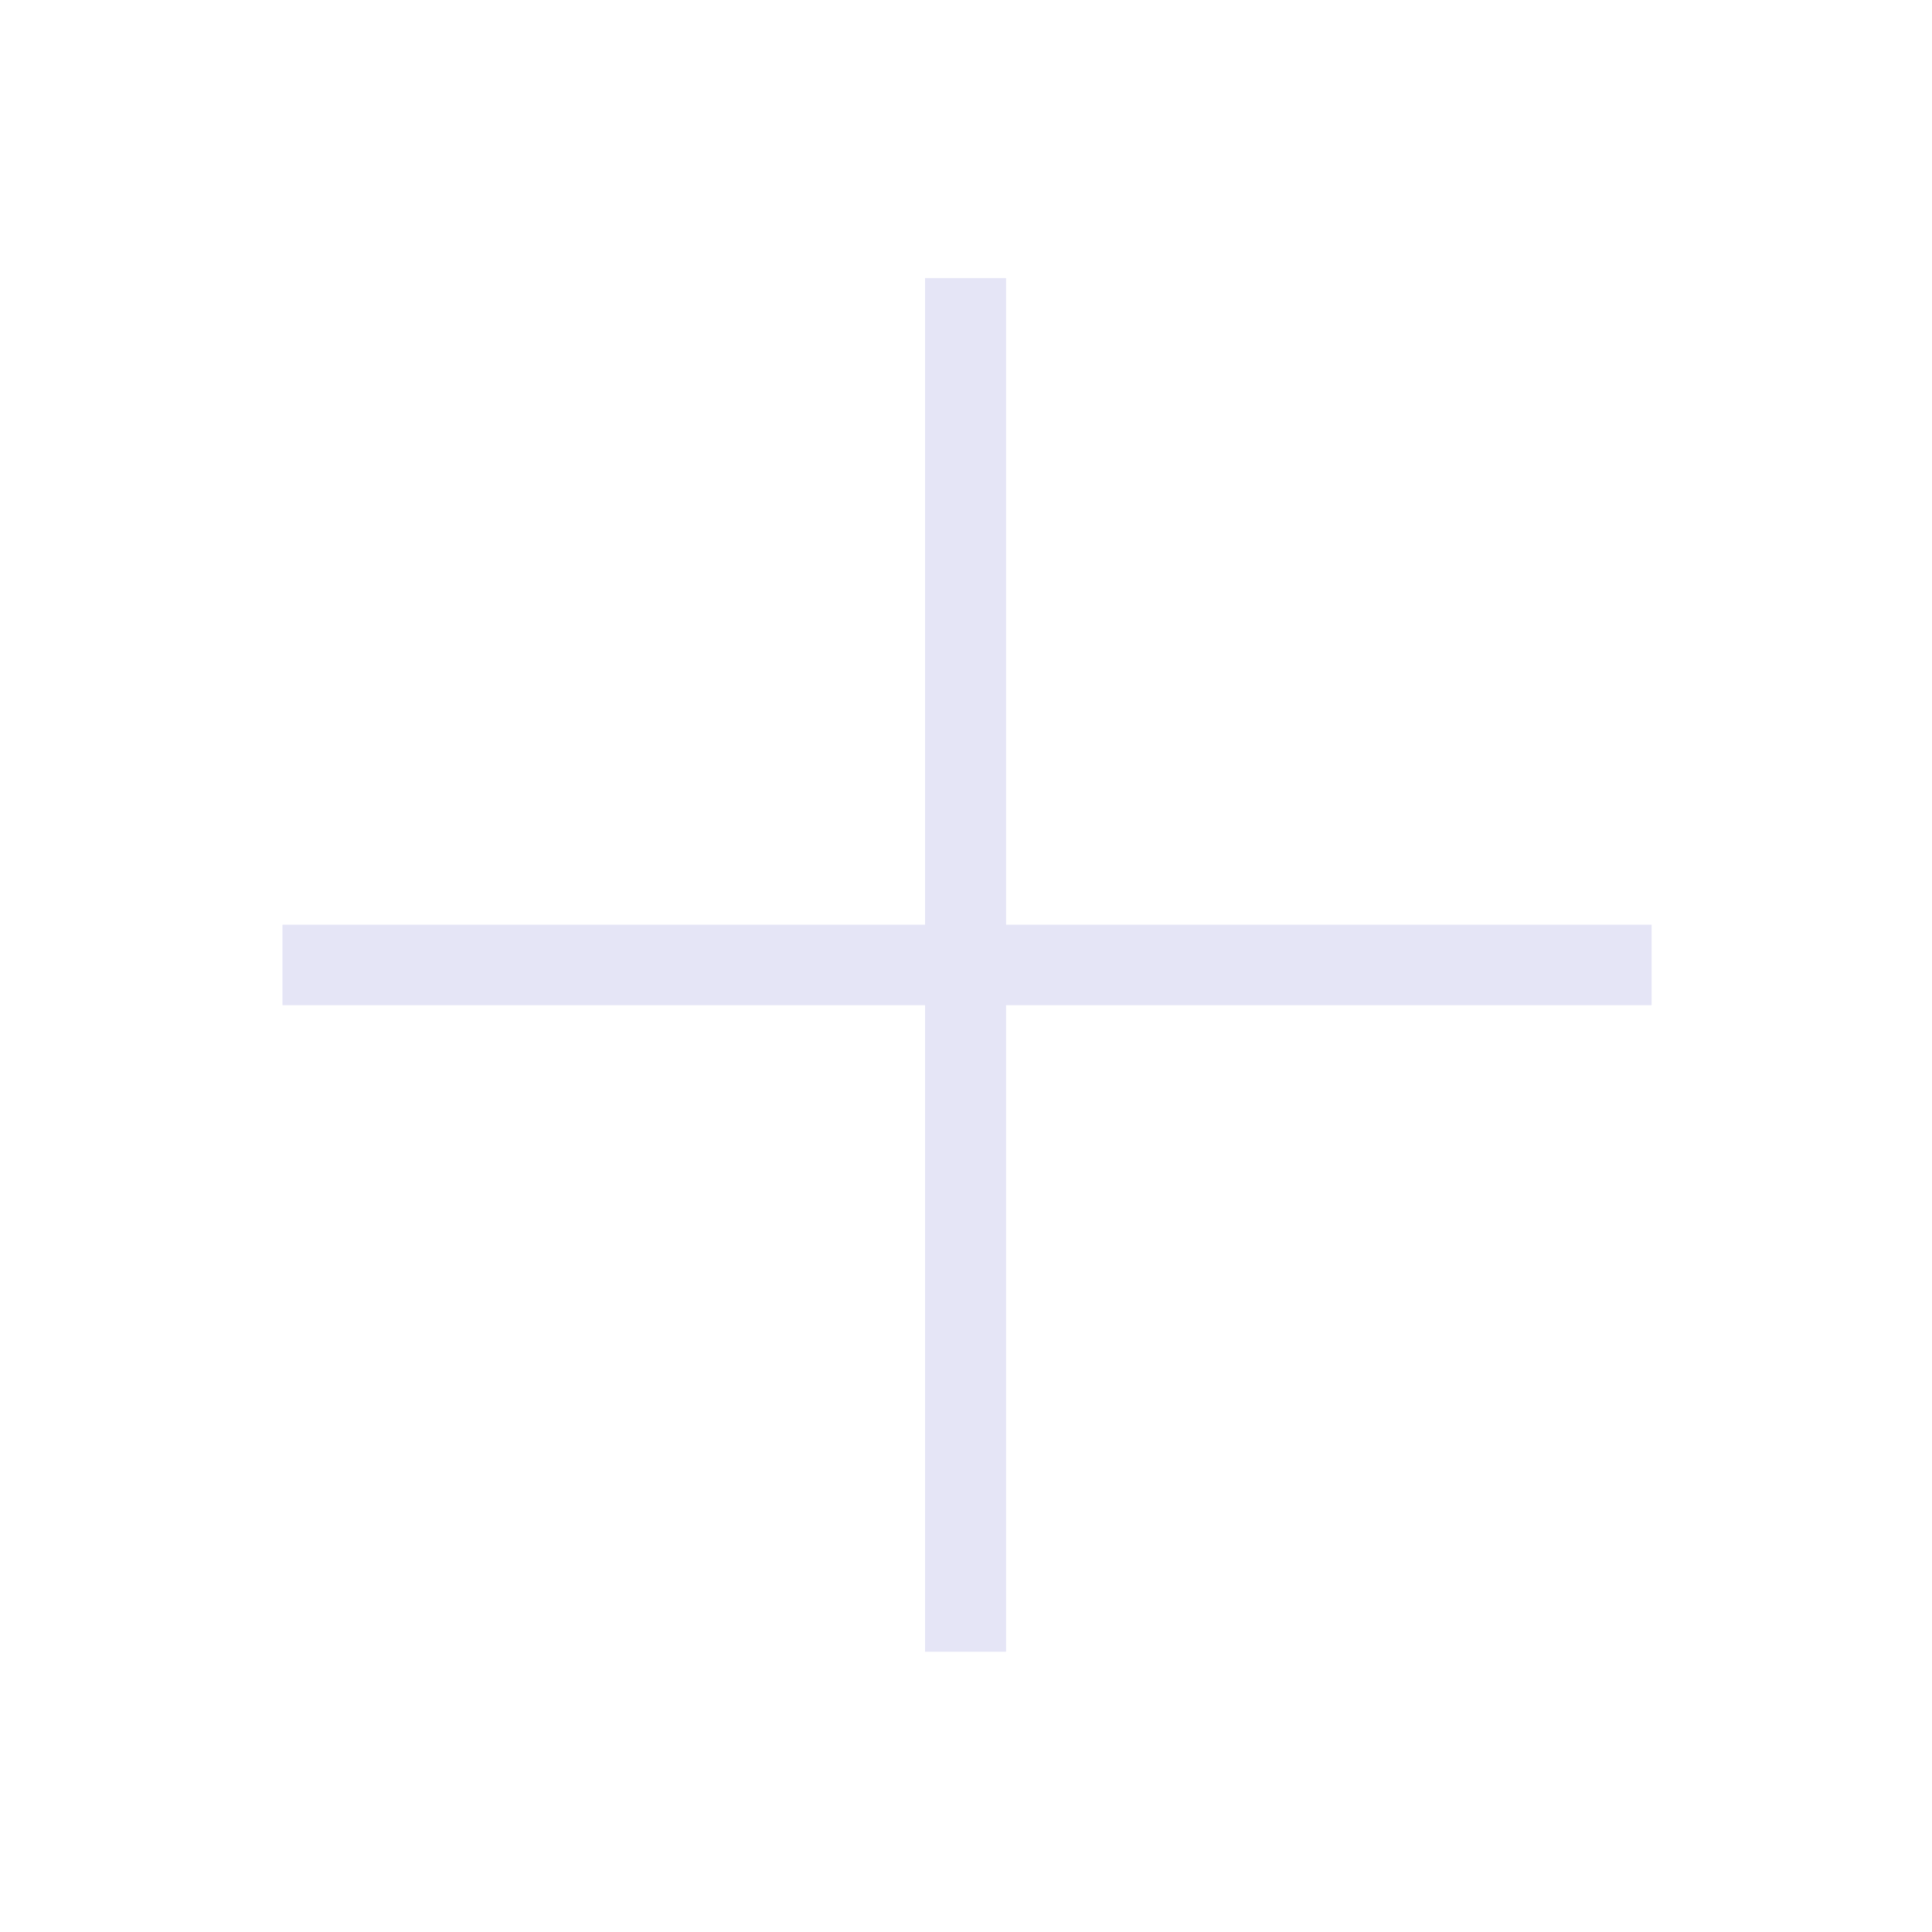
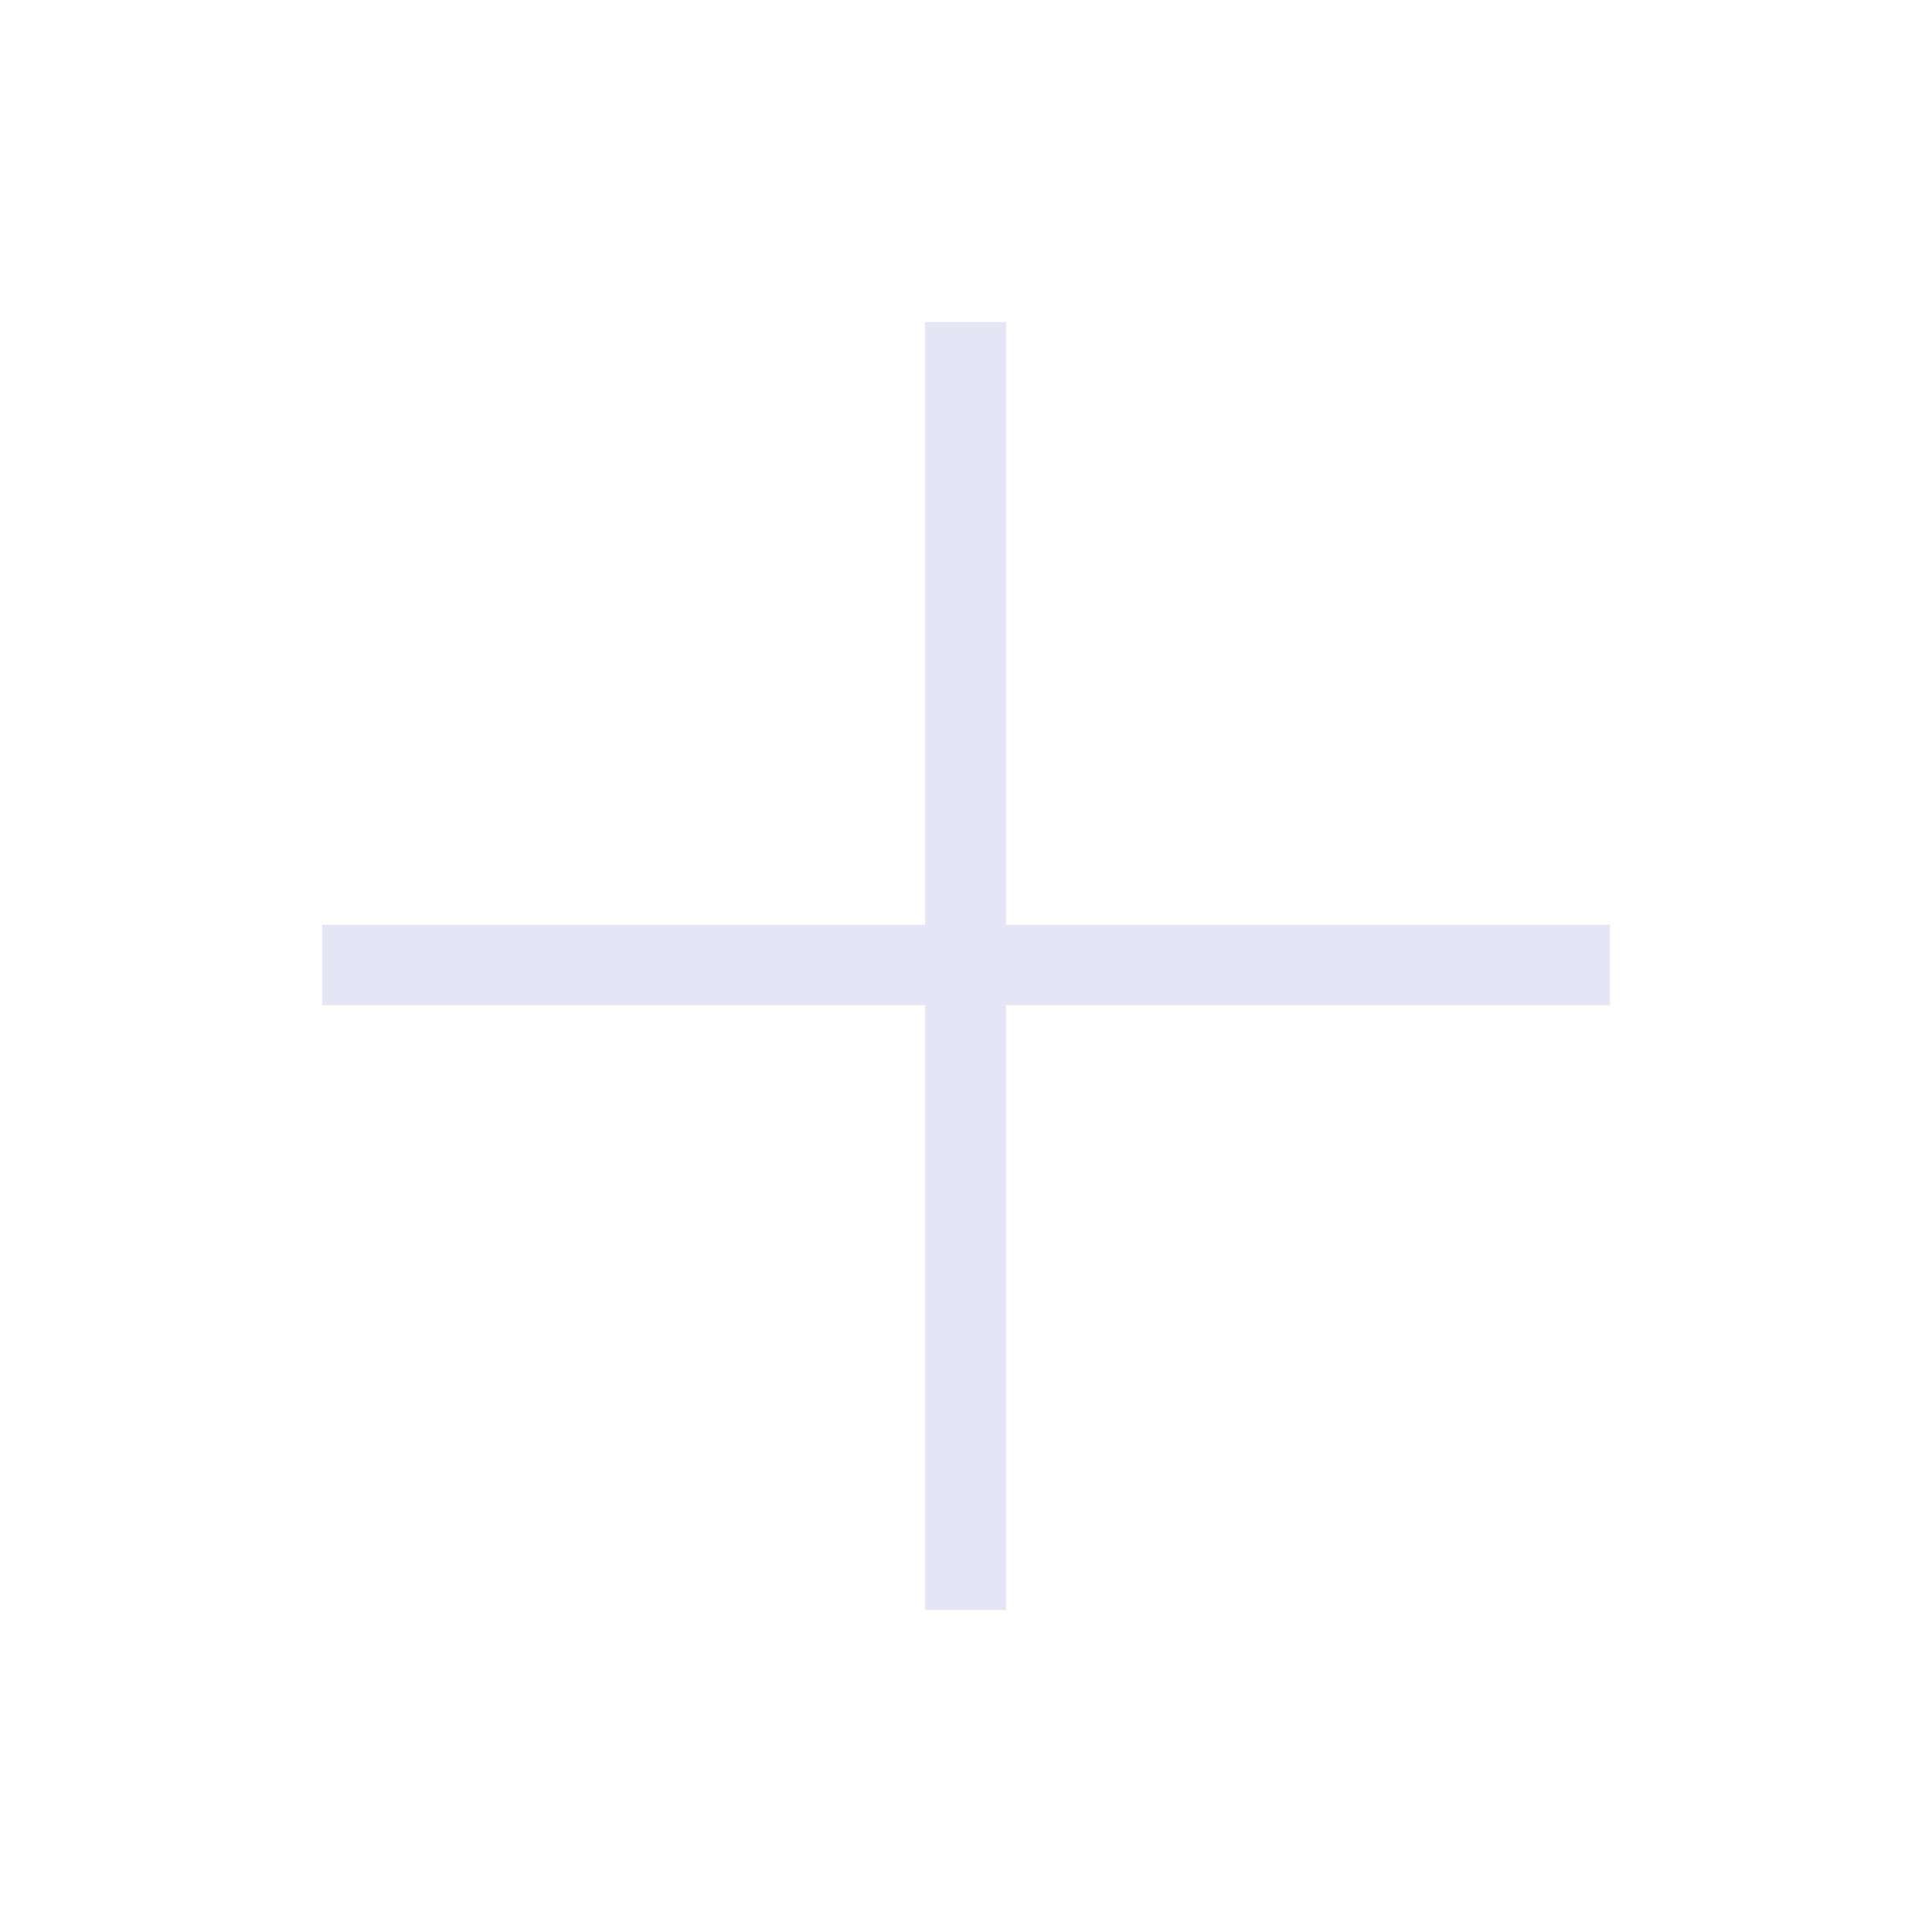
<svg xmlns="http://www.w3.org/2000/svg" width="48" height="48" viewBox="0 0 48 48" version="1.1" id="svg1" xml:space="preserve">
  <defs id="defs1" />
-   <g id="DarkThemeEnabledLayer" style="display:inline">
-     <path style="fill:none;stroke:#e5e5f6;stroke-width:2;stroke-linecap:butt;stroke-linejoin:miter;stroke-dasharray:none;stroke-opacity:1" d="M 7.018,23.974 H 41.034" id="path2" />
-     <path style="fill:none;stroke:#e5e5f6;stroke-width:2.013;stroke-linecap:butt;stroke-linejoin:miter;stroke-dasharray:none;stroke-opacity:1" d="M 23.989,6.91 V 41.036" id="path3" />
+   <g id="LightThemeEnabledLayer" style="display:inline;stroke:#e5e5f6">
+     <path style="fill:none;stroke:#e5e5f6;stroke-width:2;stroke-linecap:butt;stroke-linejoin:miter;stroke-dasharray:none;stroke-opacity:1" d="M 8,23.974 H 40" id="path2" />
+     <path style="fill:none;stroke:#e5e5f6;stroke-width:2.013;stroke-linecap:butt;stroke-linejoin:miter;stroke-dasharray:none;stroke-opacity:1" d="M 23.989,8 V 40" id="path3" />
  </g>
</svg>
